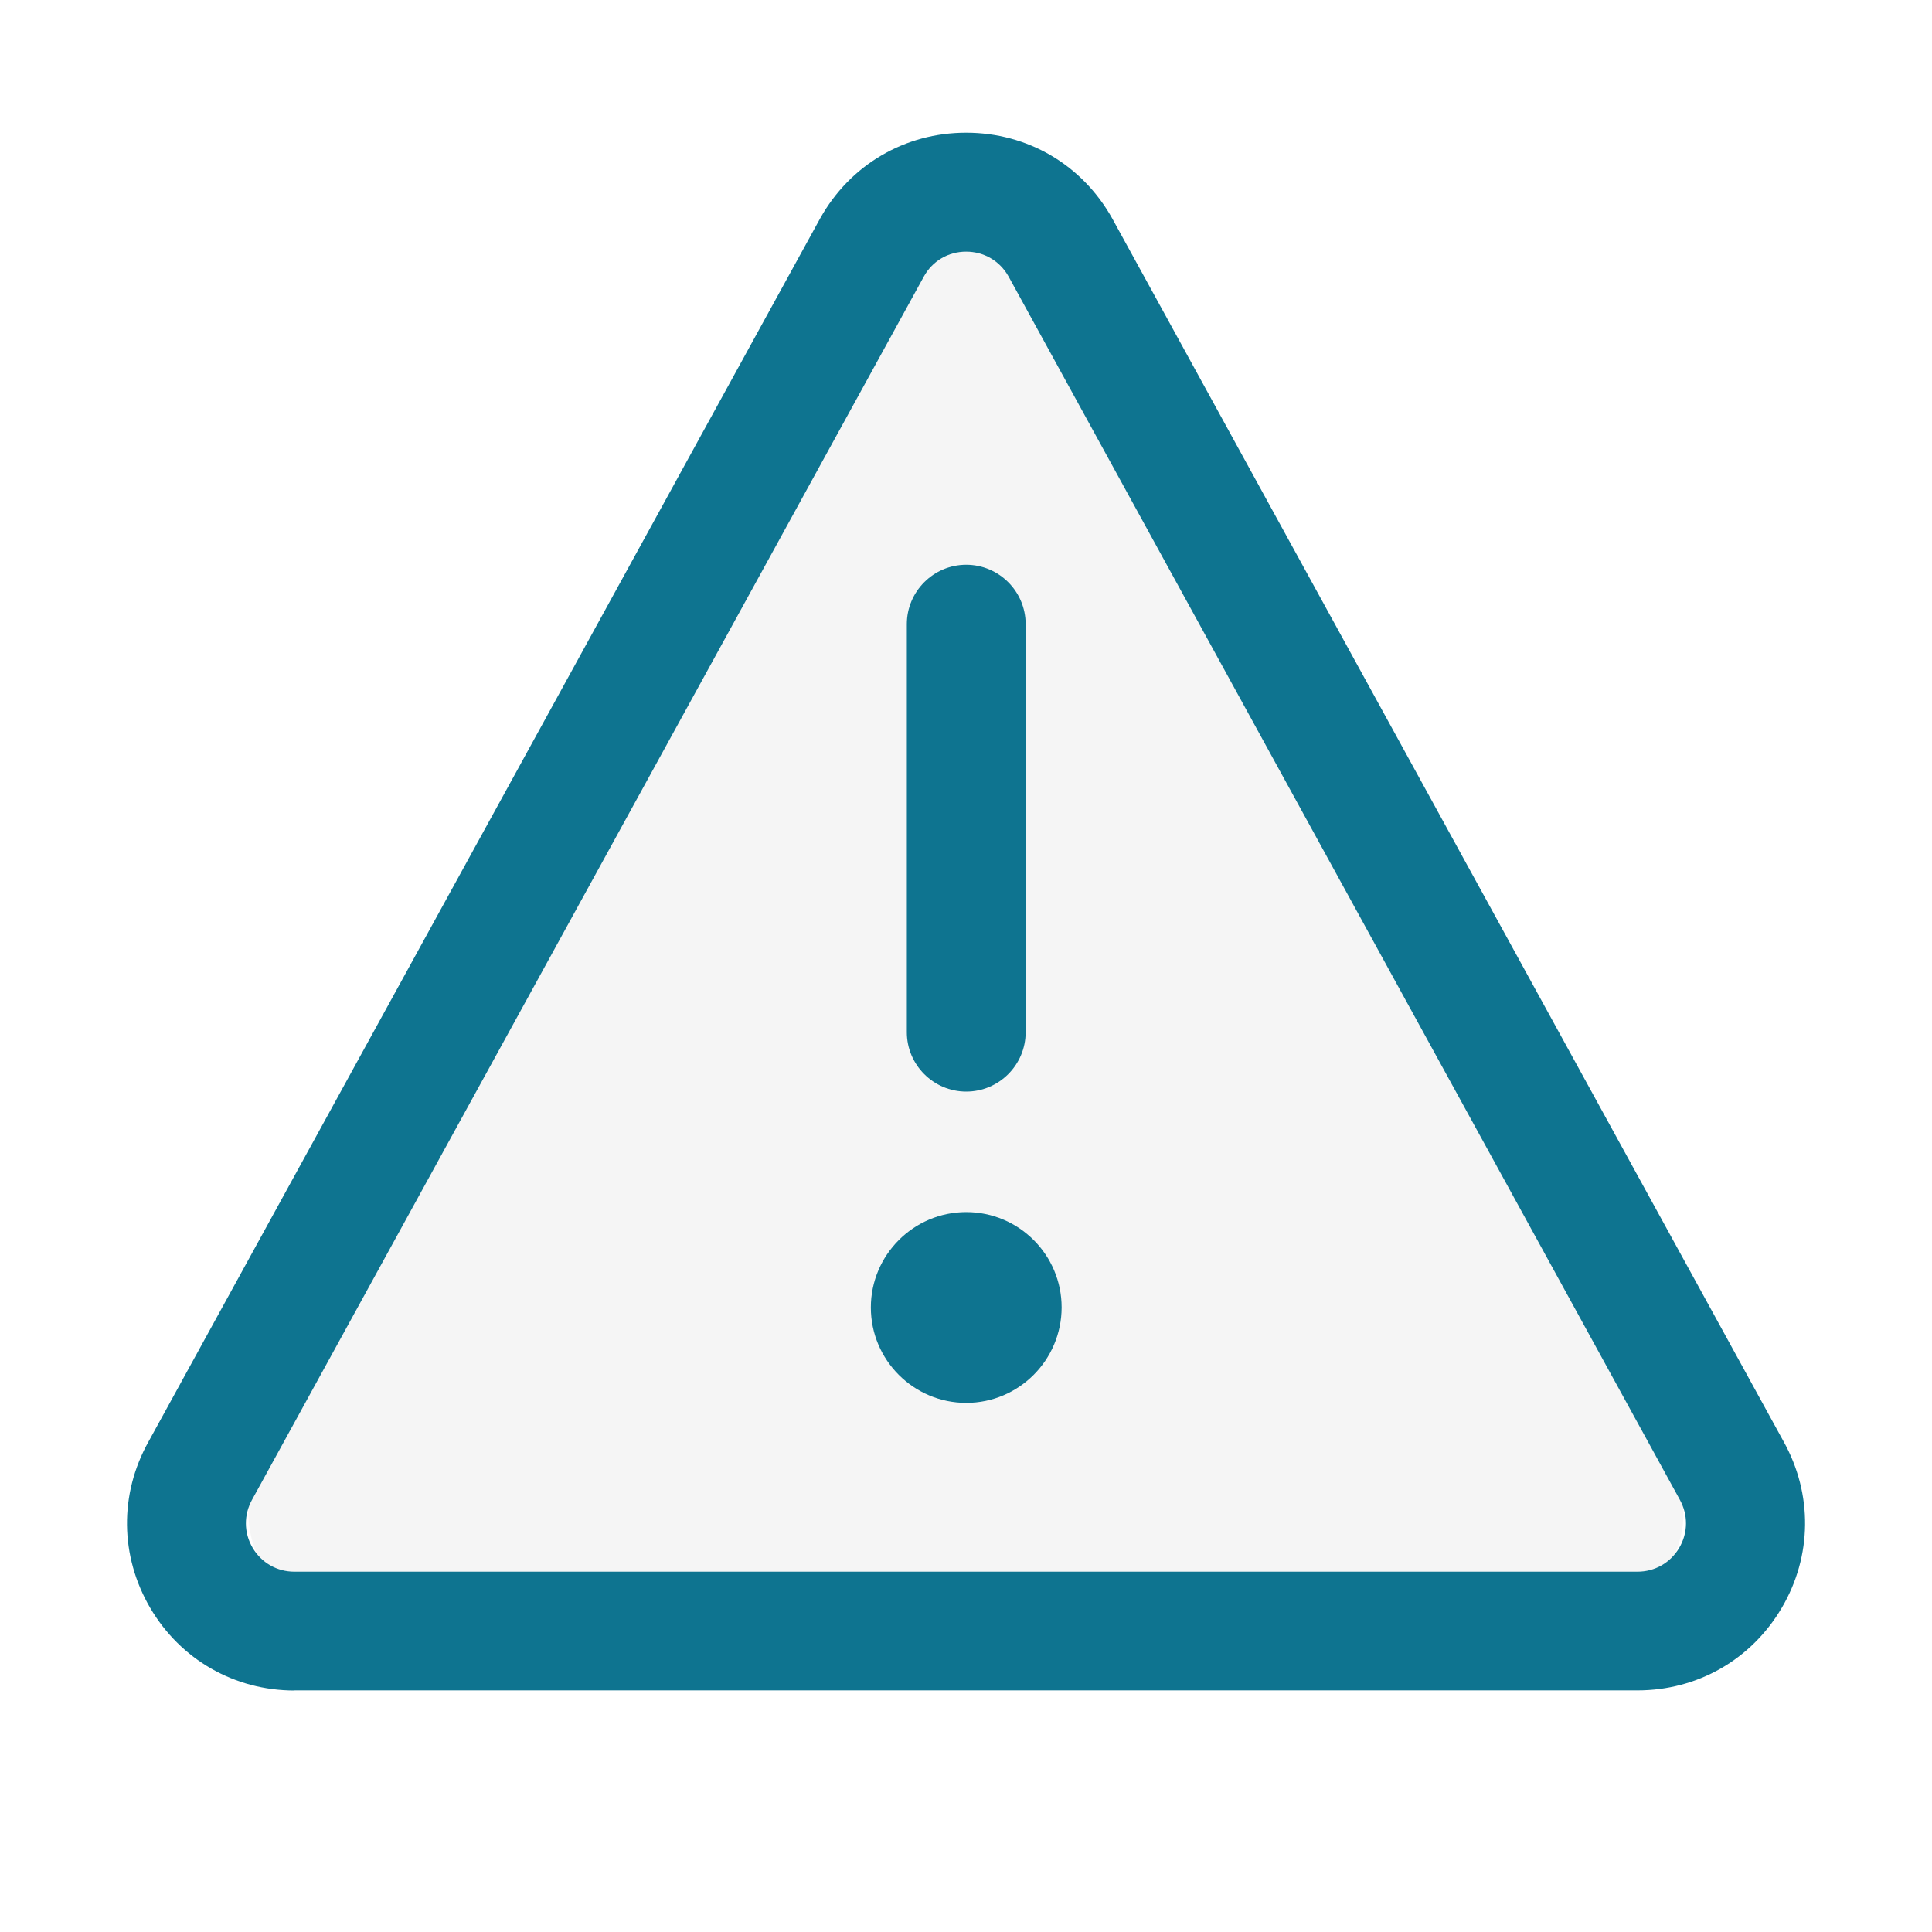
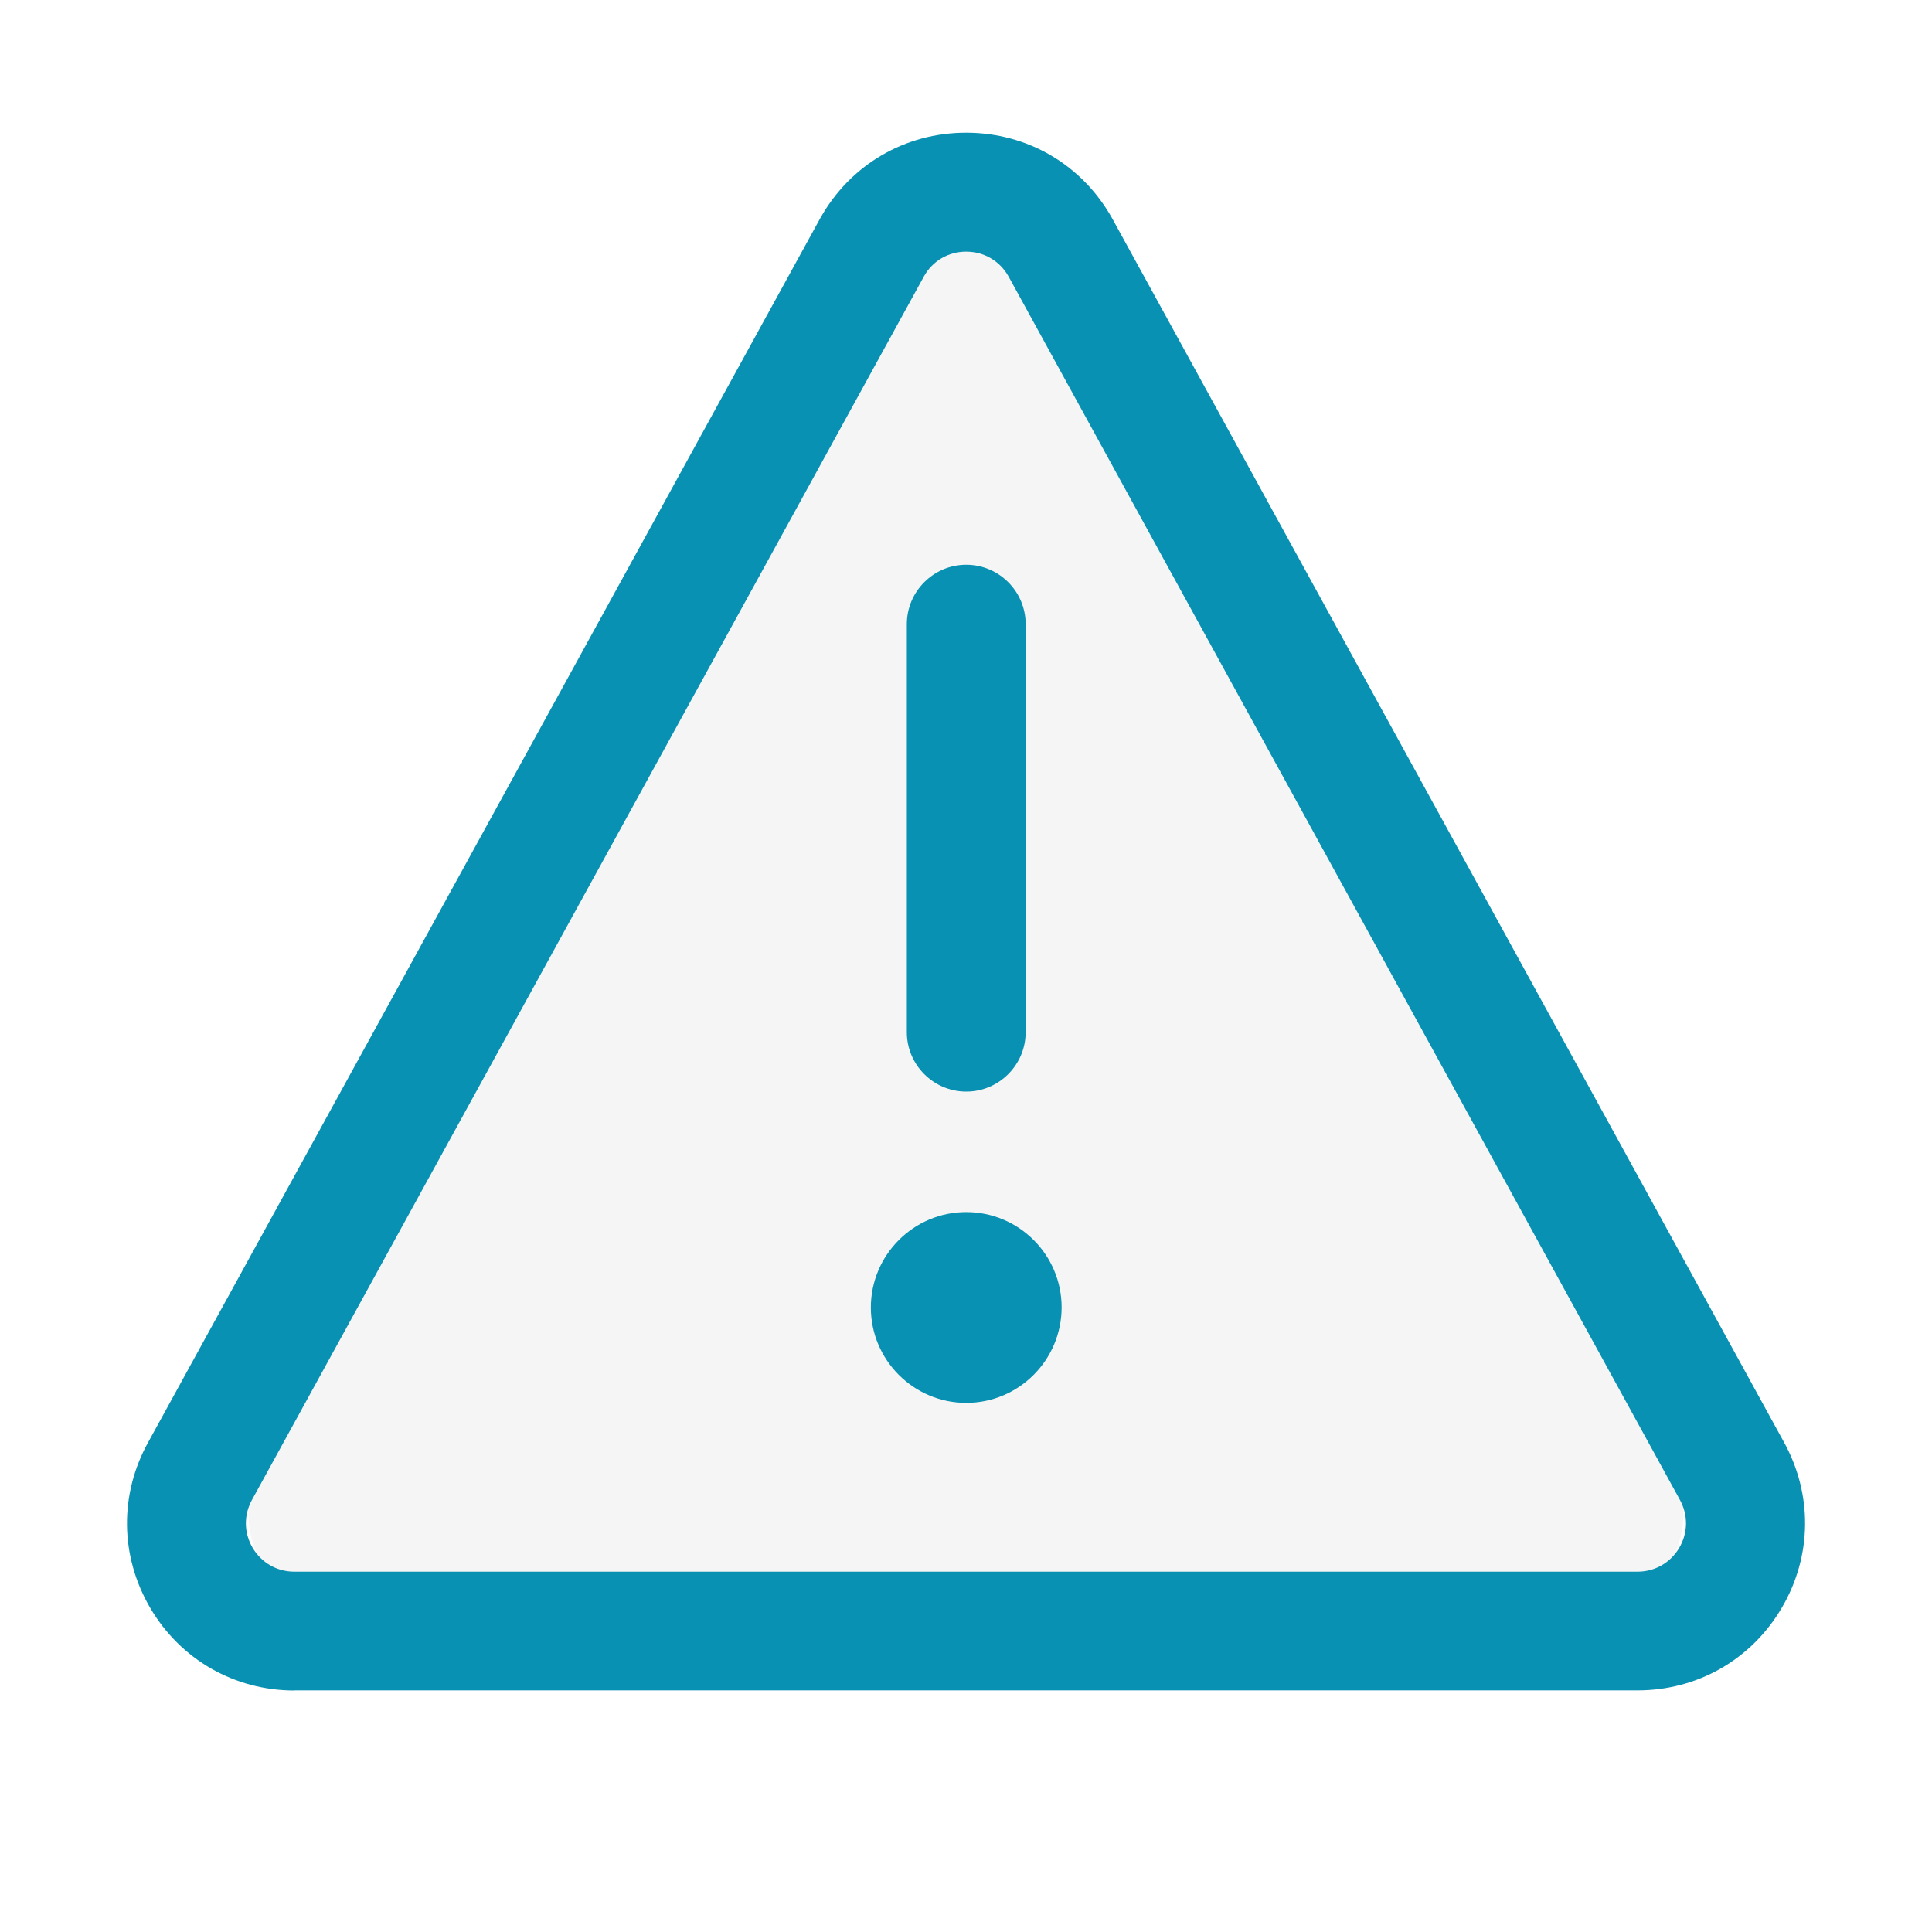
<svg xmlns="http://www.w3.org/2000/svg" version="1.1" id="Layer_1" x="0px" y="0px" width="16px" height="16px" viewBox="0 0 16 16" enable-background="new 0 0 16 16" xml:space="preserve">
  <g id="icon">
    <path d="M7.226,2.301l-5.071,9.829C1.856,12.709,2.277,13.4,2.929,13.4h10.141c0.652,0,1.073,-0.691,0.774,-1.27L8.774,2.301C8.45,1.672,7.55,1.672,7.226,2.301z" id="b" fill="#F5F5F5" />
-     <path d="M2.439,14c-0.497,0,-0.944,-0.256,-1.195,-0.684c-0.251,-0.429,-0.257,-0.943,-0.014,-1.377L6.792,1.809c0.248,-0.444,0.701,-0.71,1.209,-0.71c0.509,0,0.961,0.265,1.21,0.71l5.56,10.129c0.242,0.434,0.237,0.949,-0.015,1.377c-0.252,0.429,-0.698,0.684,-1.195,0.684H2.439zM8.001,2.084c-0.147,0,-0.279,0.077,-0.35,0.206L2.088,12.419c-0.07,0.126,-0.069,0.275,0.004,0.399c0.073,0.124,0.202,0.198,0.346,0.198h11.123c0.144,0,0.273,-0.074,0.346,-0.198c0.073,-0.124,0.074,-0.273,0.004,-0.399L8.352,2.289C8.28,2.161,8.149,2.084,8.001,2.084zM8.002,11.618c-0.435,0,-0.79,-0.354,-0.79,-0.79c0,-0.435,0.354,-0.79,0.79,-0.79s0.79,0.354,0.79,0.79C8.791,11.264,8.437,11.618,8.002,11.618zM8.002,9.04c-0.271,0,-0.492,-0.221,-0.492,-0.492V5.169c0,-0.271,0.221,-0.492,0.492,-0.492c0.271,0,0.492,0.221,0.492,0.492v3.379C8.494,8.819,8.273,9.04,8.002,9.04z" id="c1" fill="#0E7490" />
+     <path d="M2.439,14c-0.497,0,-0.944,-0.256,-1.195,-0.684c-0.251,-0.429,-0.257,-0.943,-0.014,-1.377L6.792,1.809c0.248,-0.444,0.701,-0.71,1.209,-0.71c0.509,0,0.961,0.265,1.21,0.71l5.56,10.129c0.242,0.434,0.237,0.949,-0.015,1.377c-0.252,0.429,-0.698,0.684,-1.195,0.684H2.439zM8.001,2.084c-0.147,0,-0.279,0.077,-0.35,0.206L2.088,12.419c-0.07,0.126,-0.069,0.275,0.004,0.399c0.073,0.124,0.202,0.198,0.346,0.198h11.123c0.144,0,0.273,-0.074,0.346,-0.198c0.073,-0.124,0.074,-0.273,0.004,-0.399L8.352,2.289C8.28,2.161,8.149,2.084,8.001,2.084zM8.002,11.618c-0.435,0,-0.79,-0.354,-0.79,-0.79c0,-0.435,0.354,-0.79,0.79,-0.79s0.79,0.354,0.79,0.79C8.791,11.264,8.437,11.618,8.002,11.618zM8.002,9.04c-0.271,0,-0.492,-0.221,-0.492,-0.492V5.169c0,-0.271,0.221,-0.492,0.492,-0.492c0.271,0,0.492,0.221,0.492,0.492v3.379C8.494,8.819,8.273,9.04,8.002,9.04z" id="c1" fill="#0891b2" />
  </g>
</svg>
